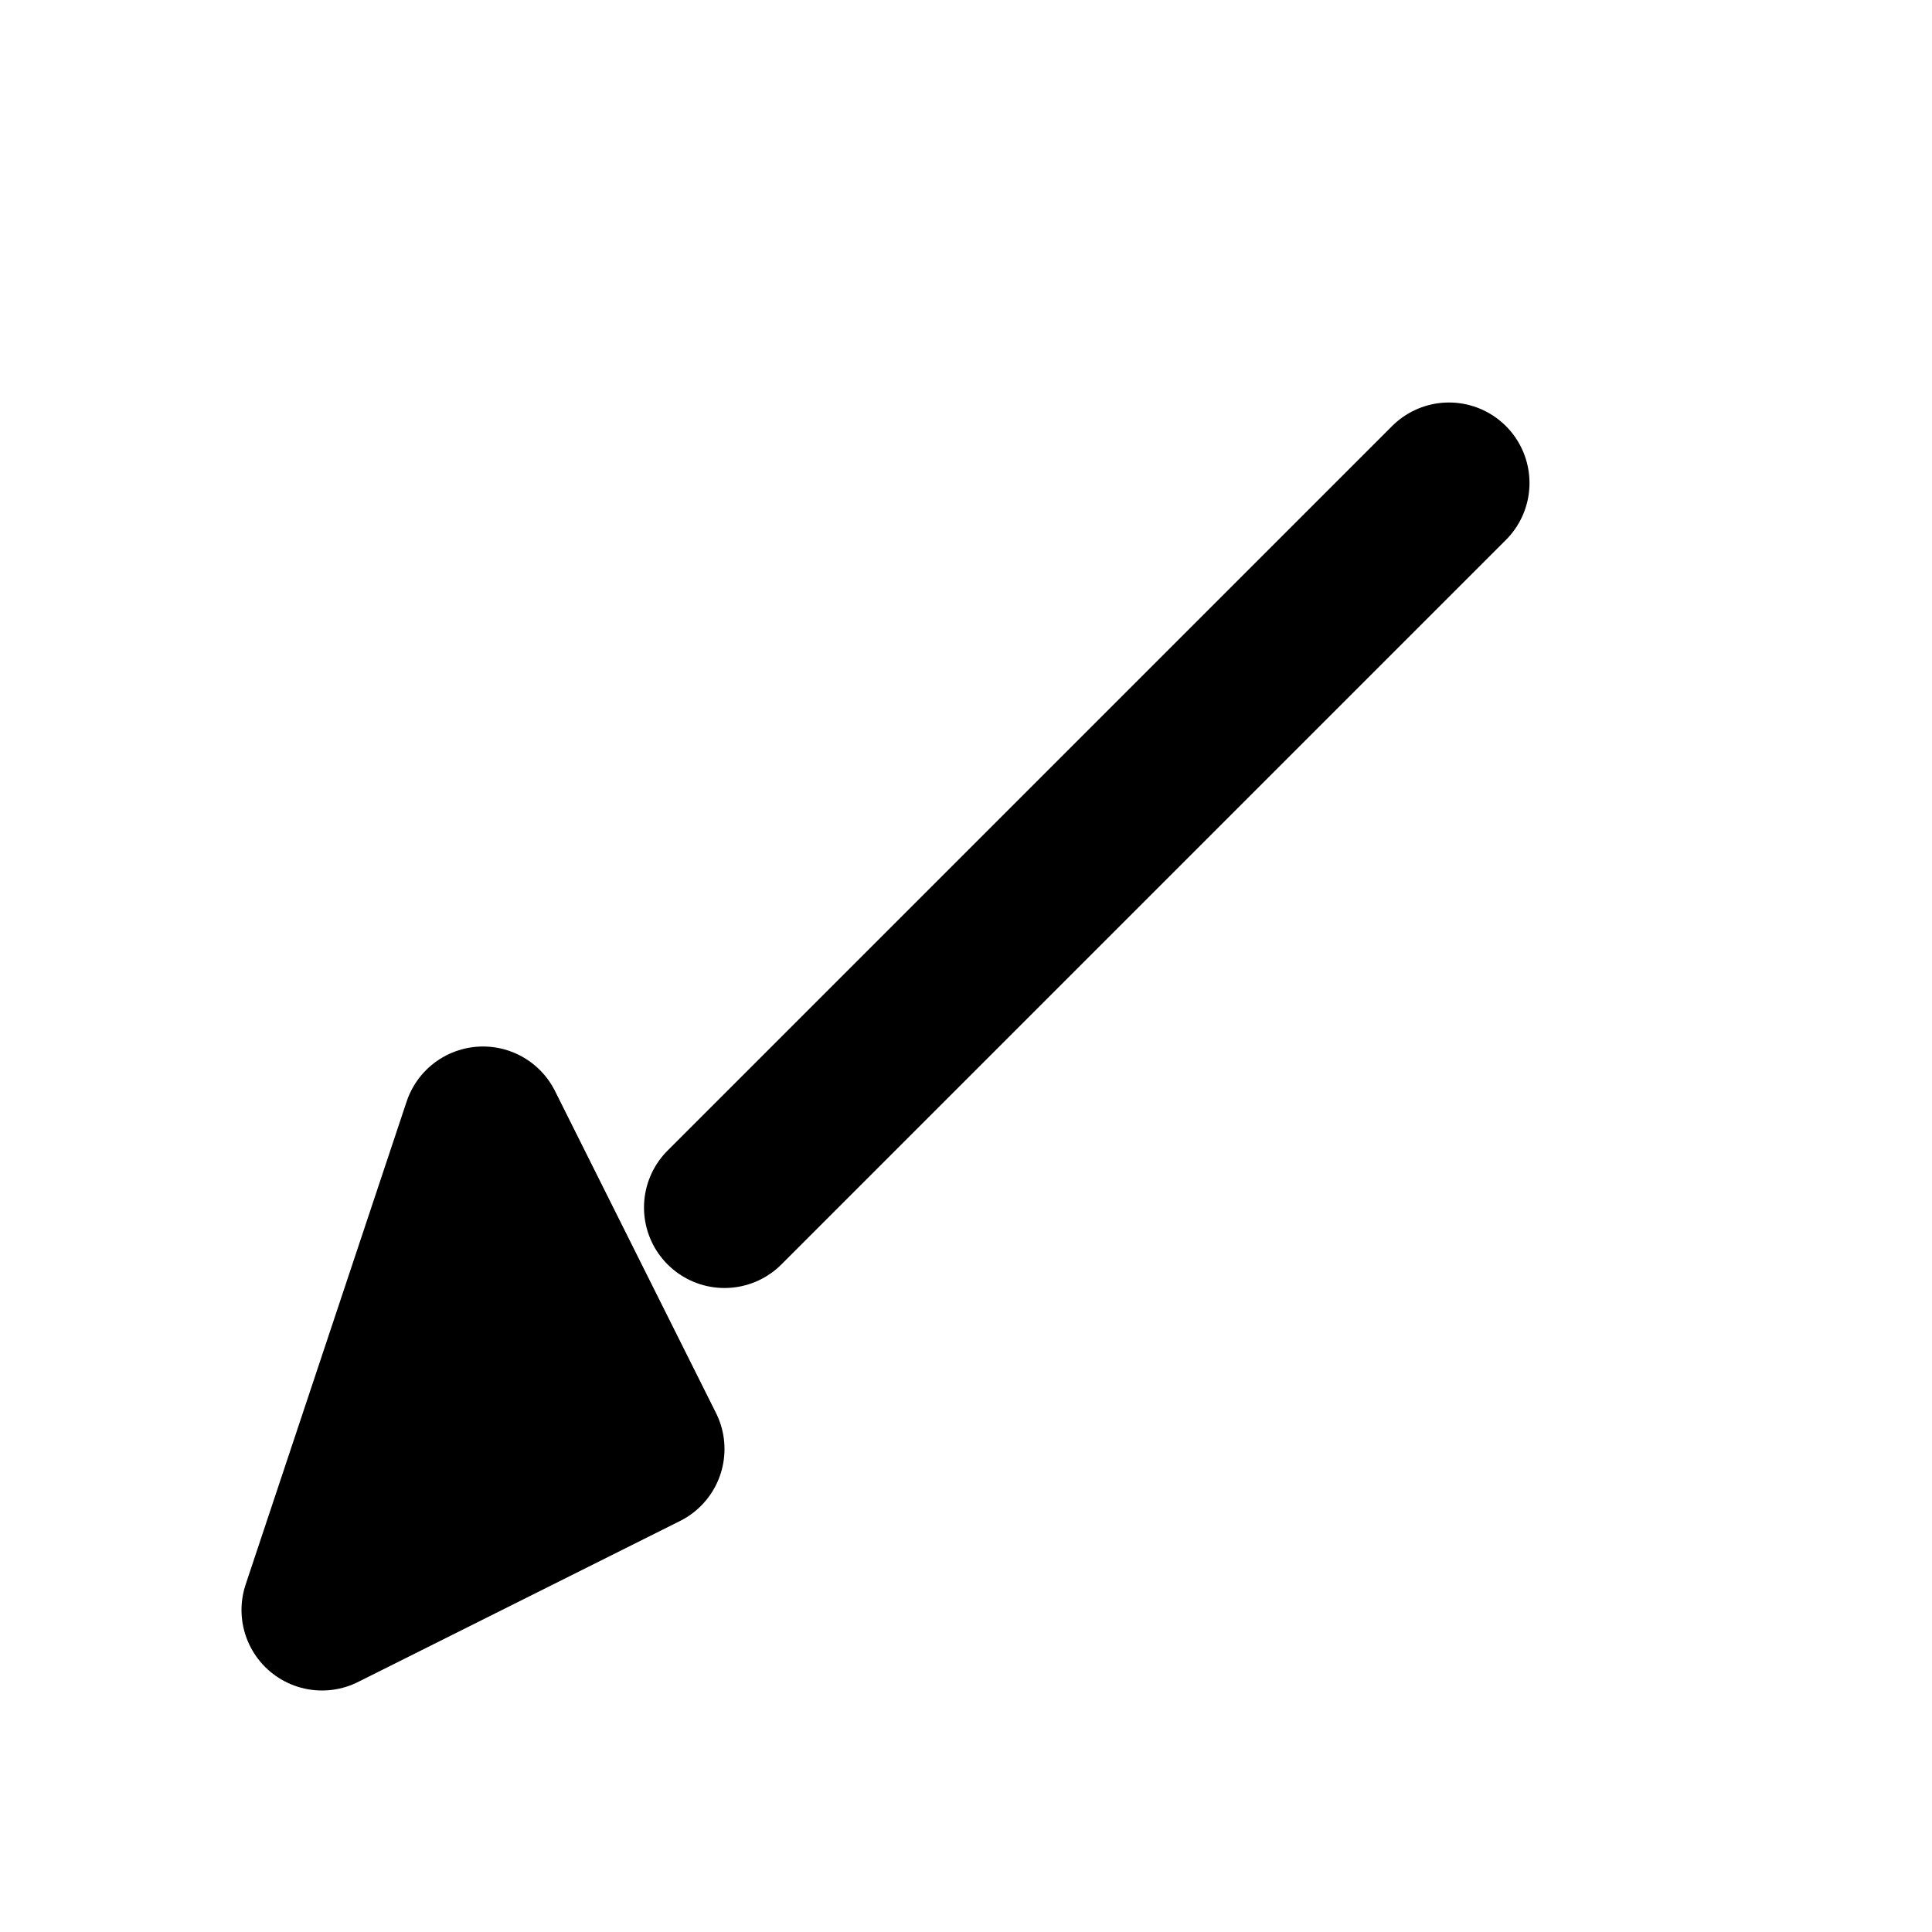
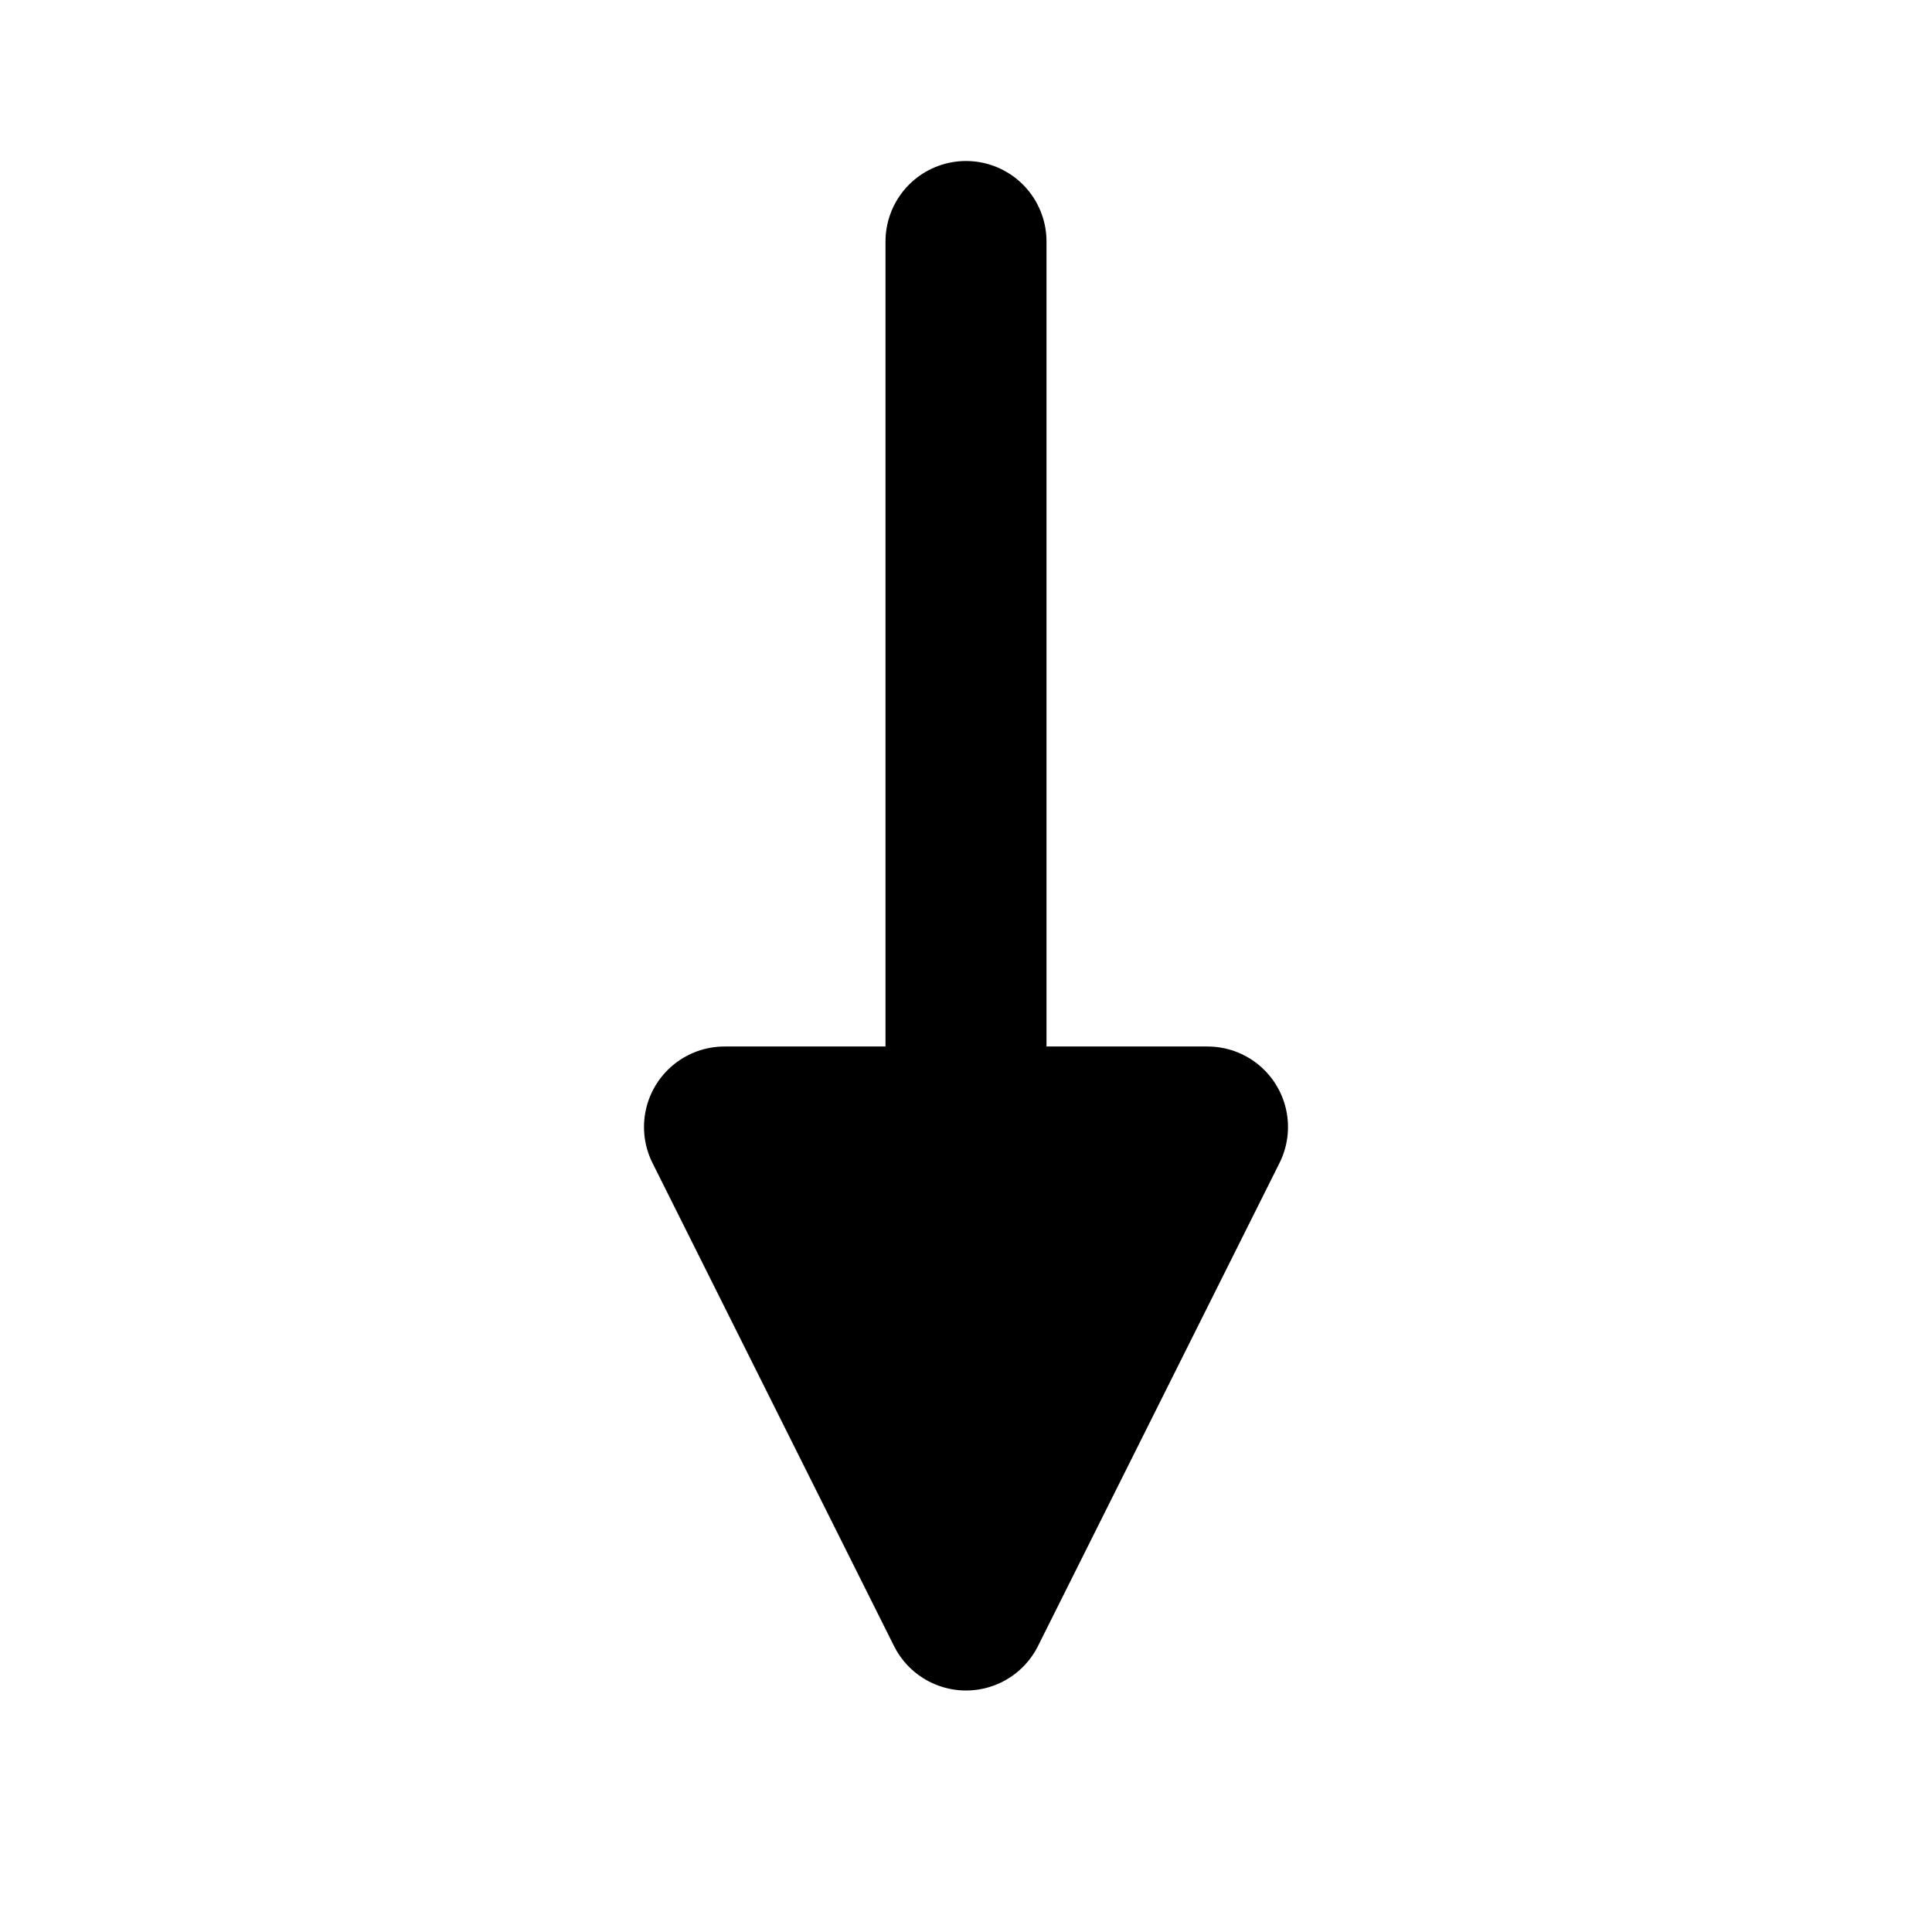
<svg xmlns="http://www.w3.org/2000/svg" viewBox="0 0 24 24">
-   <path d="M9 15 L18 6" fill="none" stroke="currentColor" stroke-width="2" stroke-linecap="round" stroke-linejoin="round" />
-   <path d="M4 20 L8 18 L6 14 Z" fill="currentColor" stroke="currentColor" stroke-width="2" stroke-linecap="round" stroke-linejoin="round" />
+   <path d="M12 3 L12 14" fill="none" stroke="currentColor" stroke-width="2" stroke-linecap="round" stroke-linejoin="round" />
+   <path d="M9 14 L12 20 L15 14 Z" fill="currentColor" stroke="currentColor" stroke-width="2" stroke-linecap="round" stroke-linejoin="round" />
</svg>
